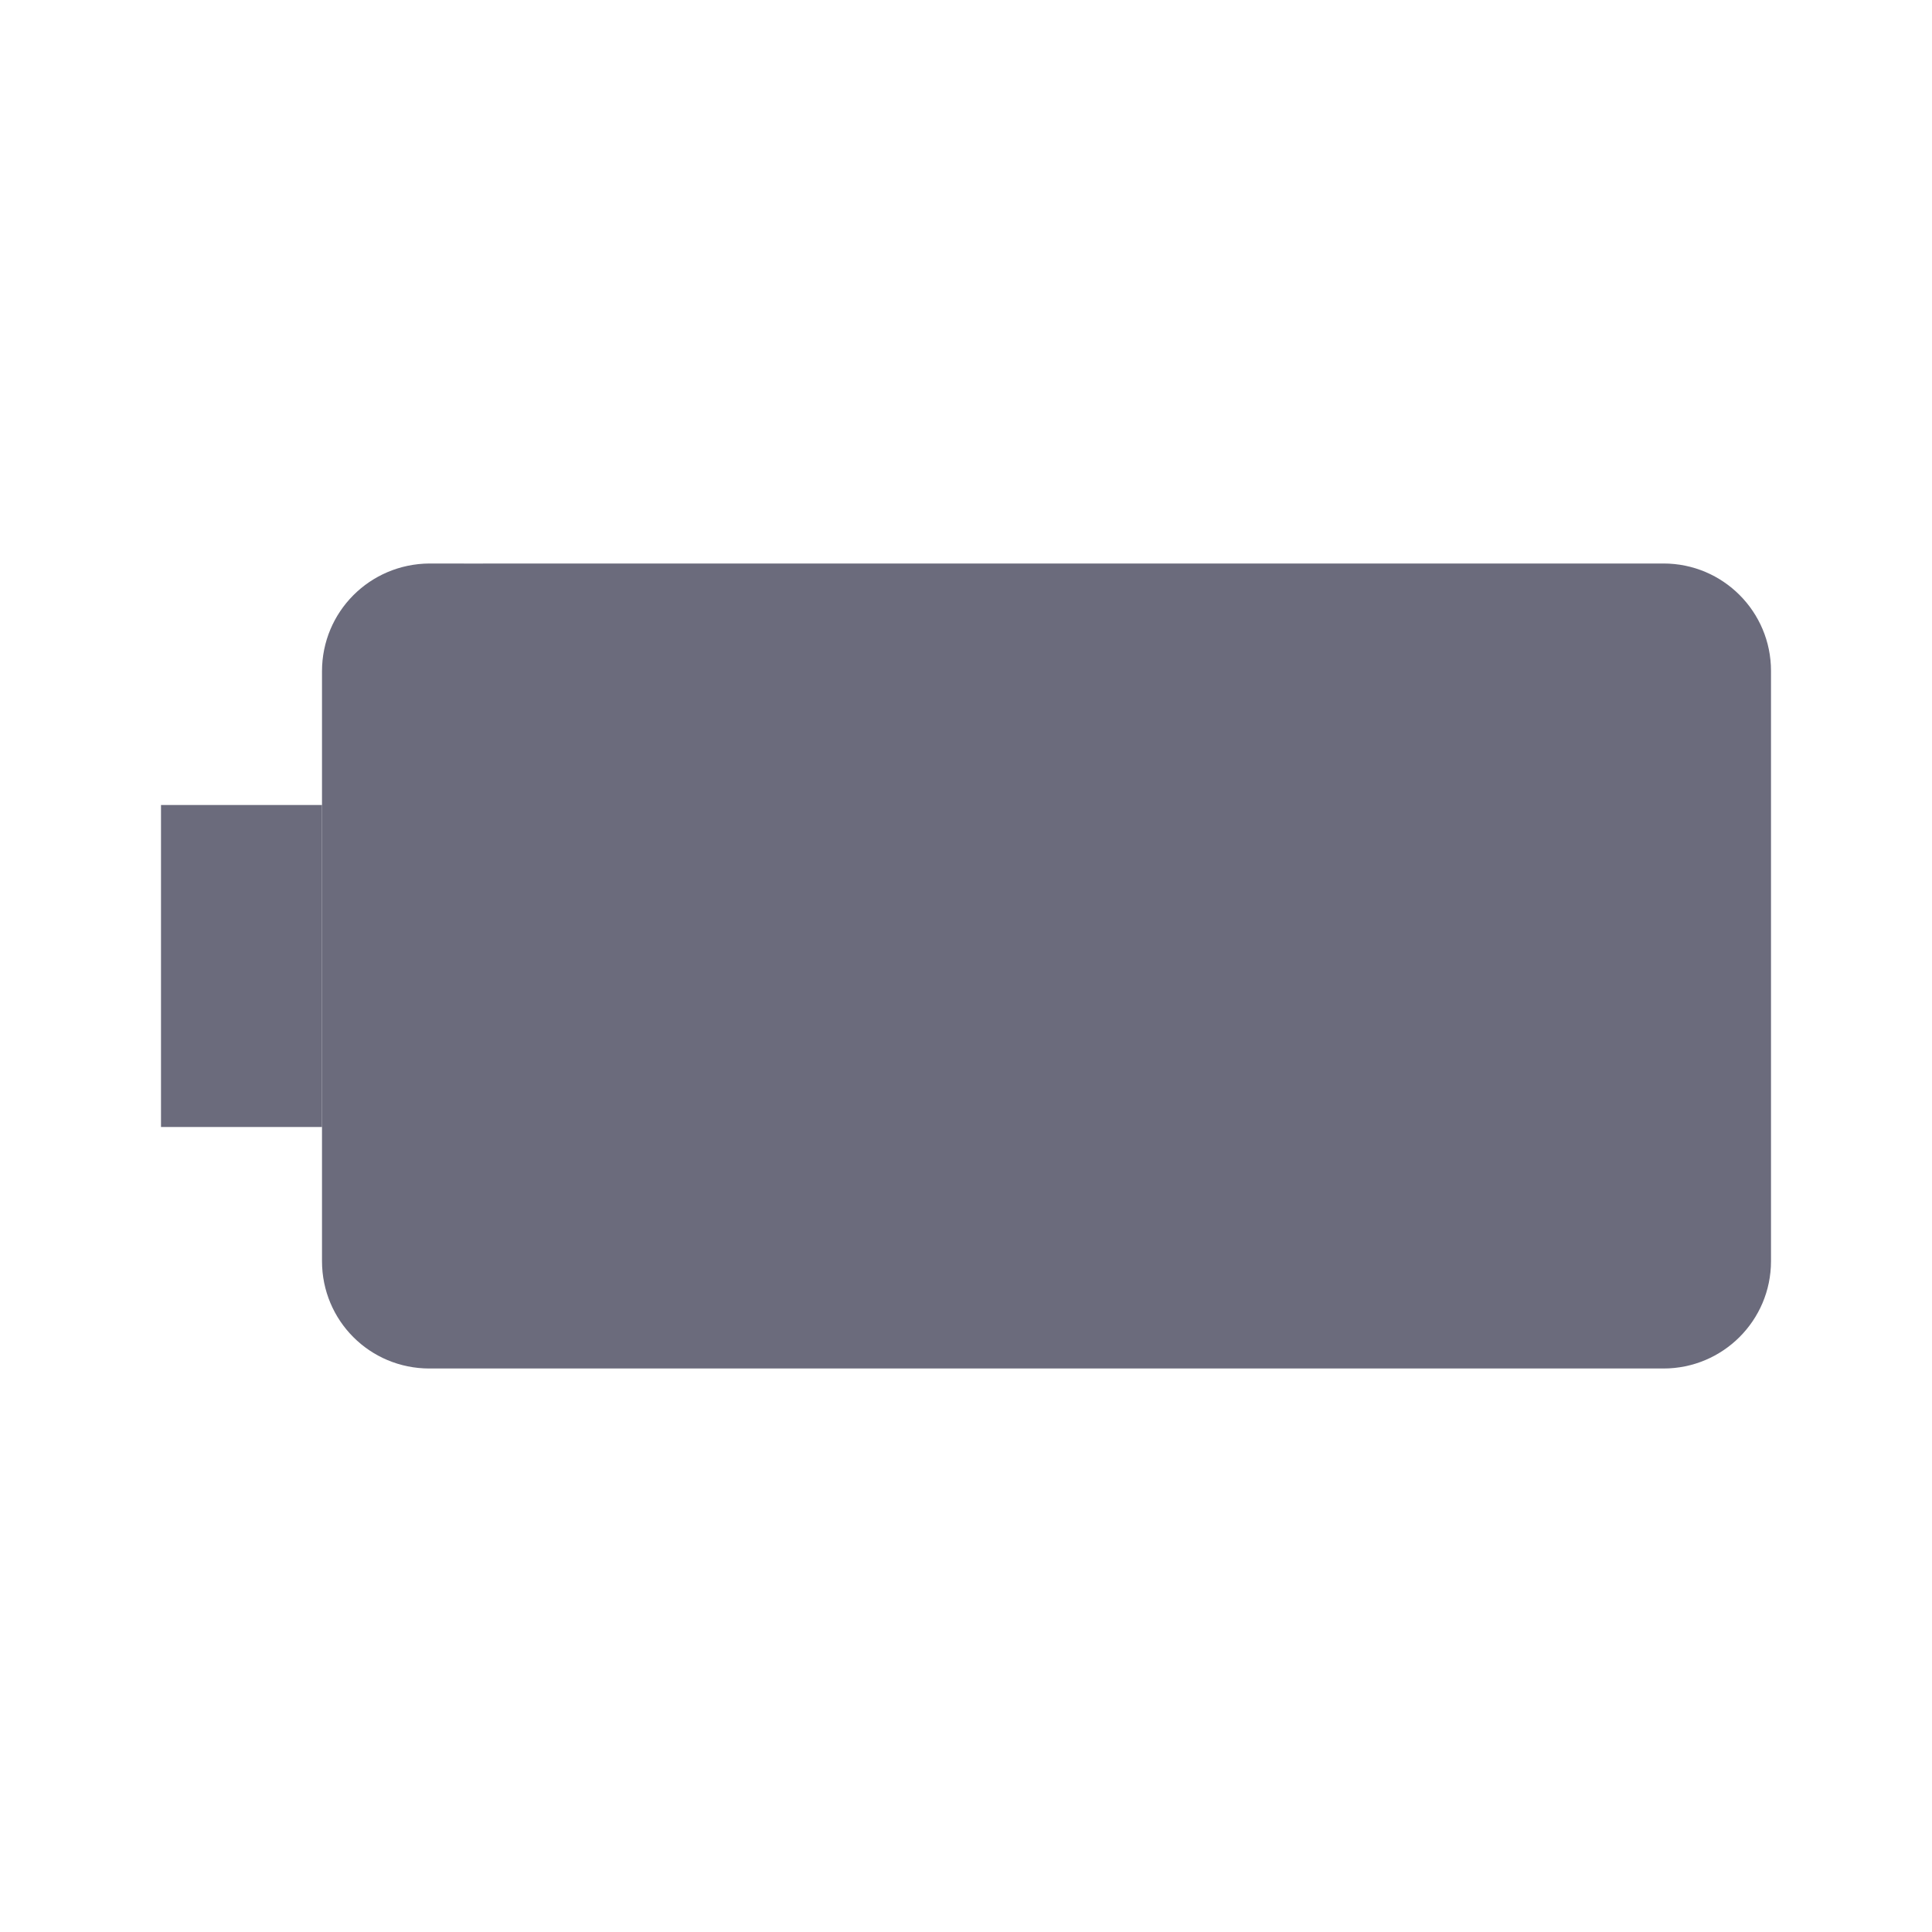
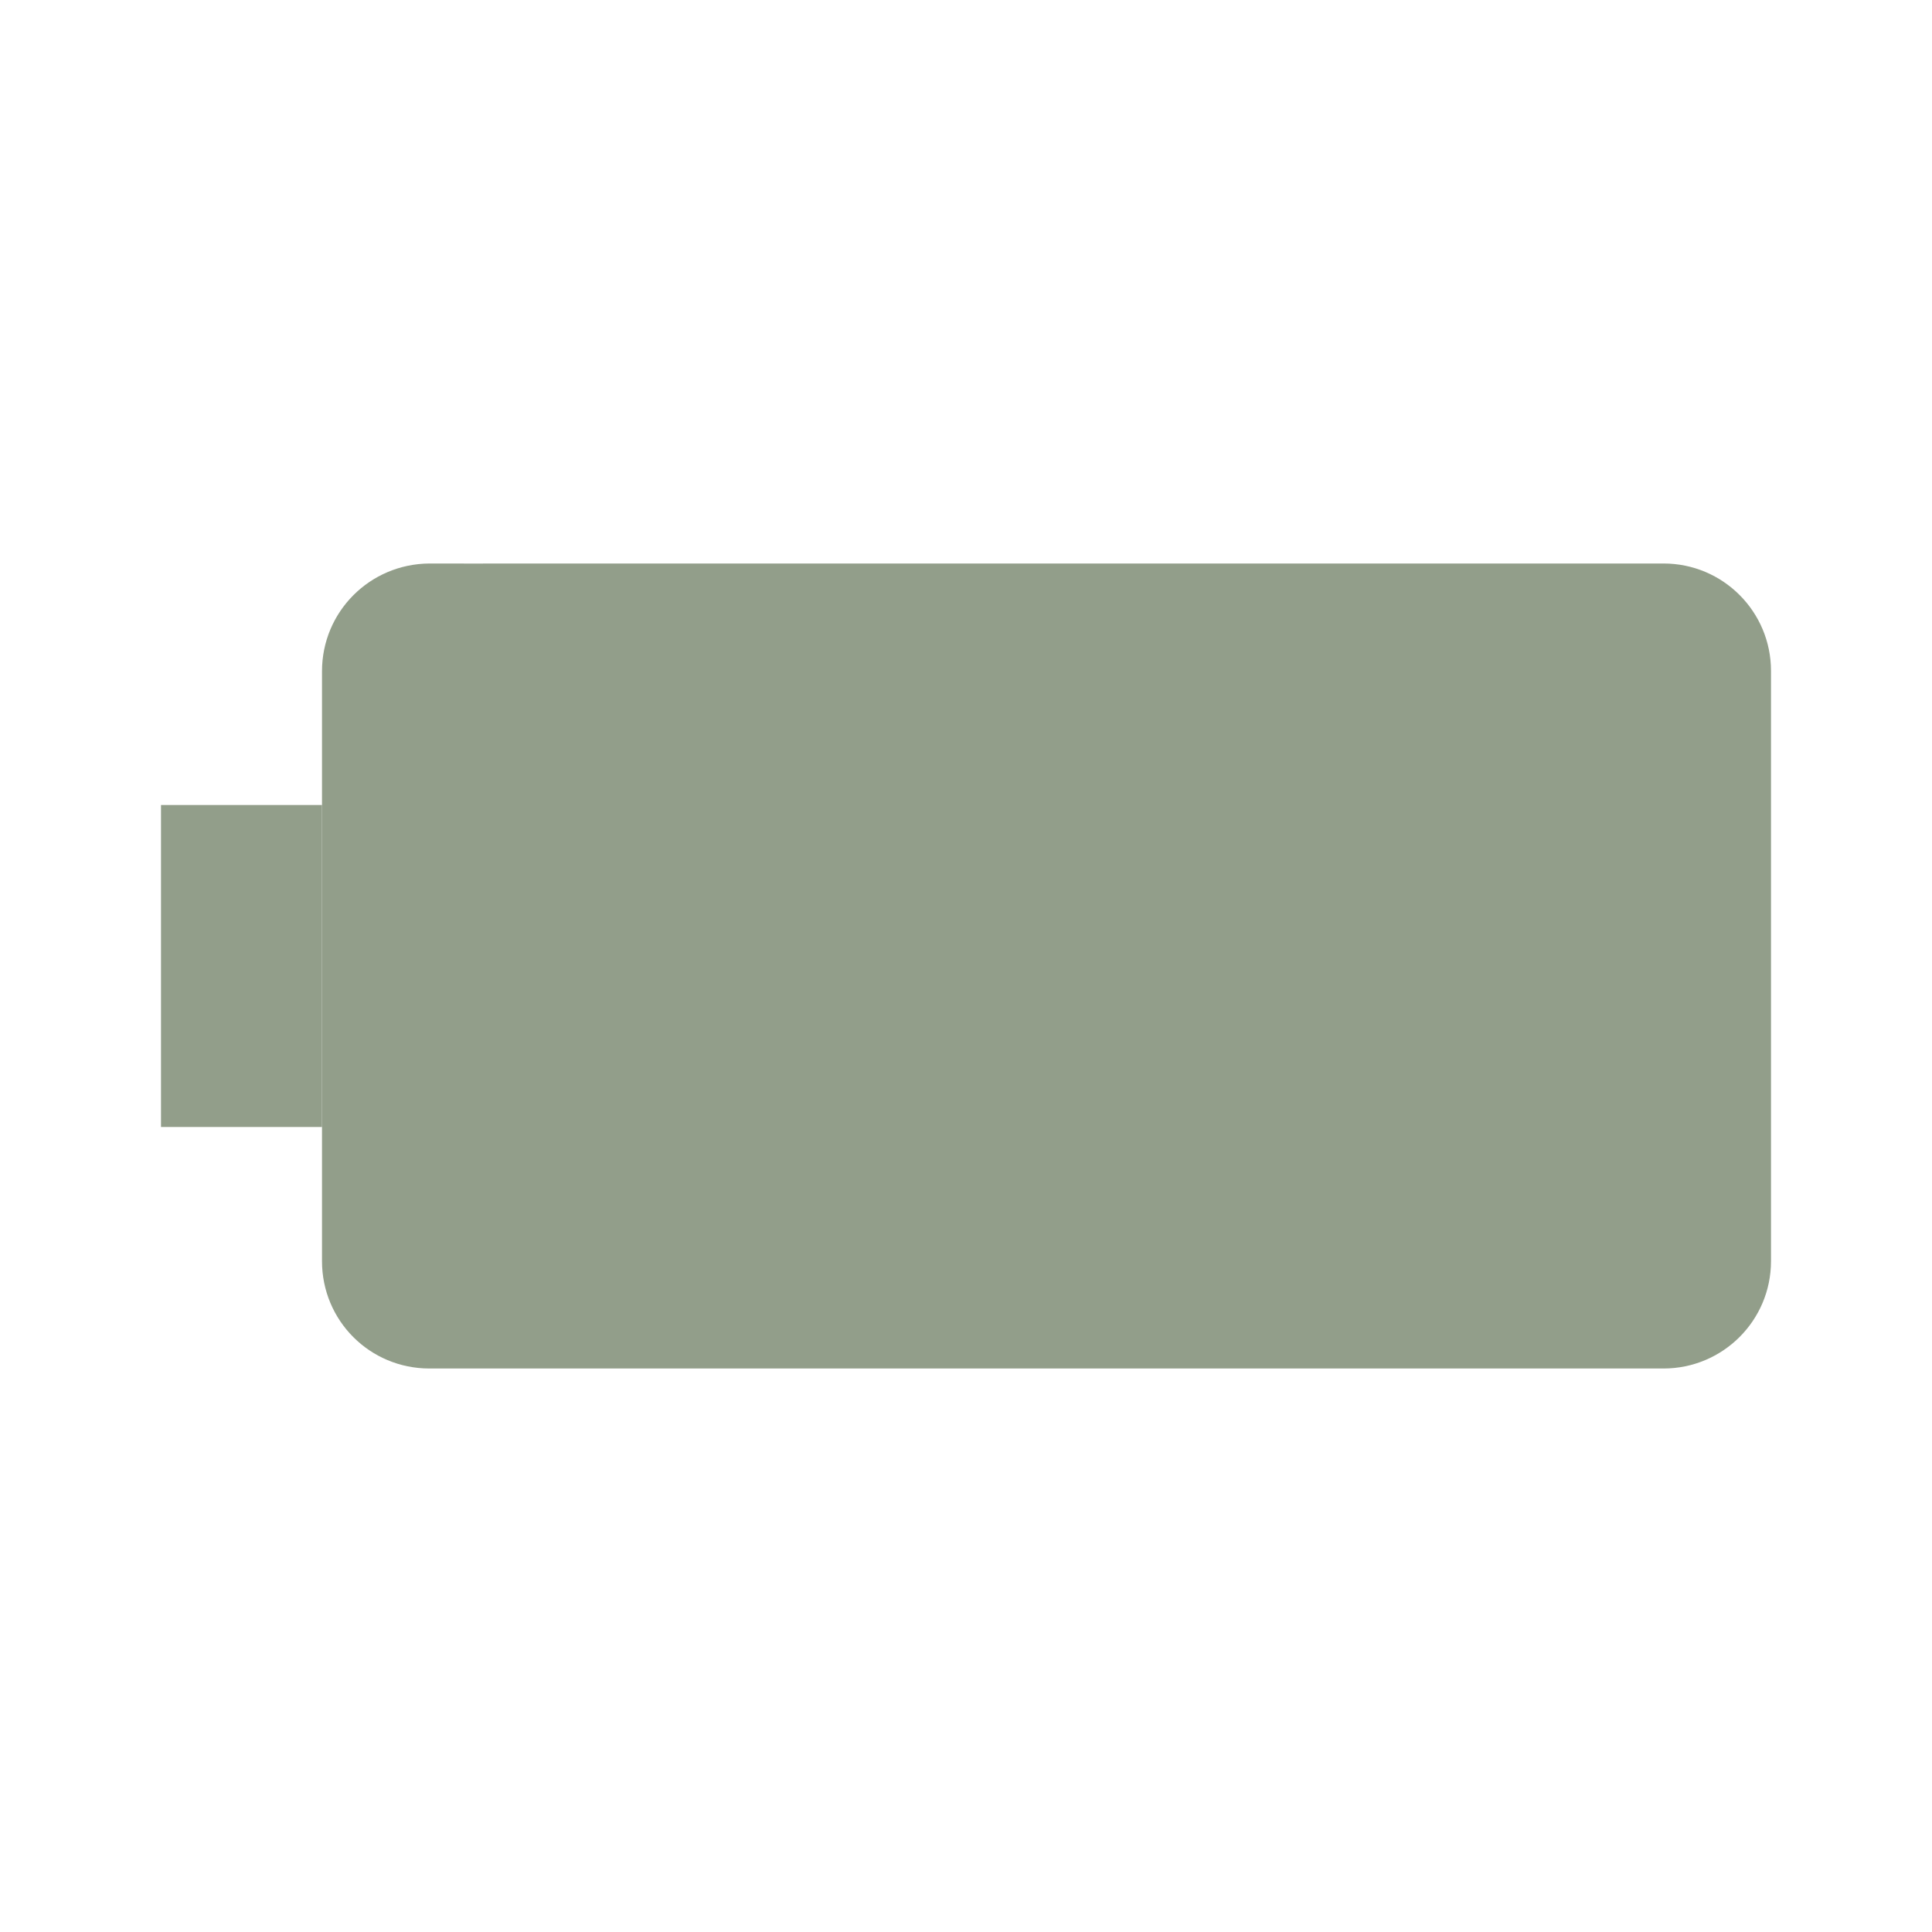
- <svg xmlns="http://www.w3.org/2000/svg" version="1.1" width="48" height="48" viewBox="0 0 48 48" fill="#6b6b7c">
-   <path d="m8 28v3.332c0 1.479 1.188 2.668 2.668 2.668h30.662c1.47 0 2.67-1.189 2.67-2.668v-14.664c0-1.469-1.19-2.668-2.67-2.668h-29.33v2e-3l-1.332-2e-3c-1.48 0.01-2.668 1.199-2.668 2.678v3.322z" fill="#6b6b7c" />
-   <path d="m4 28h4v-8h-4z" fill="#6b6b7c" />
+ <svg xmlns="http://www.w3.org/2000/svg" version="1.1" width="48" height="48" viewBox="0 0 48 48" fill="#929e8a">
+   <path d="m8 28v3.332c0 1.479 1.188 2.668 2.668 2.668h30.662c1.47 0 2.67-1.189 2.67-2.668v-14.664c0-1.469-1.19-2.668-2.67-2.668h-29.33v2e-3l-1.332-2e-3c-1.48 0.01-2.668 1.199-2.668 2.678v3.322z" fill="#929e8a" />
+   <path d="m4 28h4v-8h-4z" fill="#929e8a" />
</svg>
